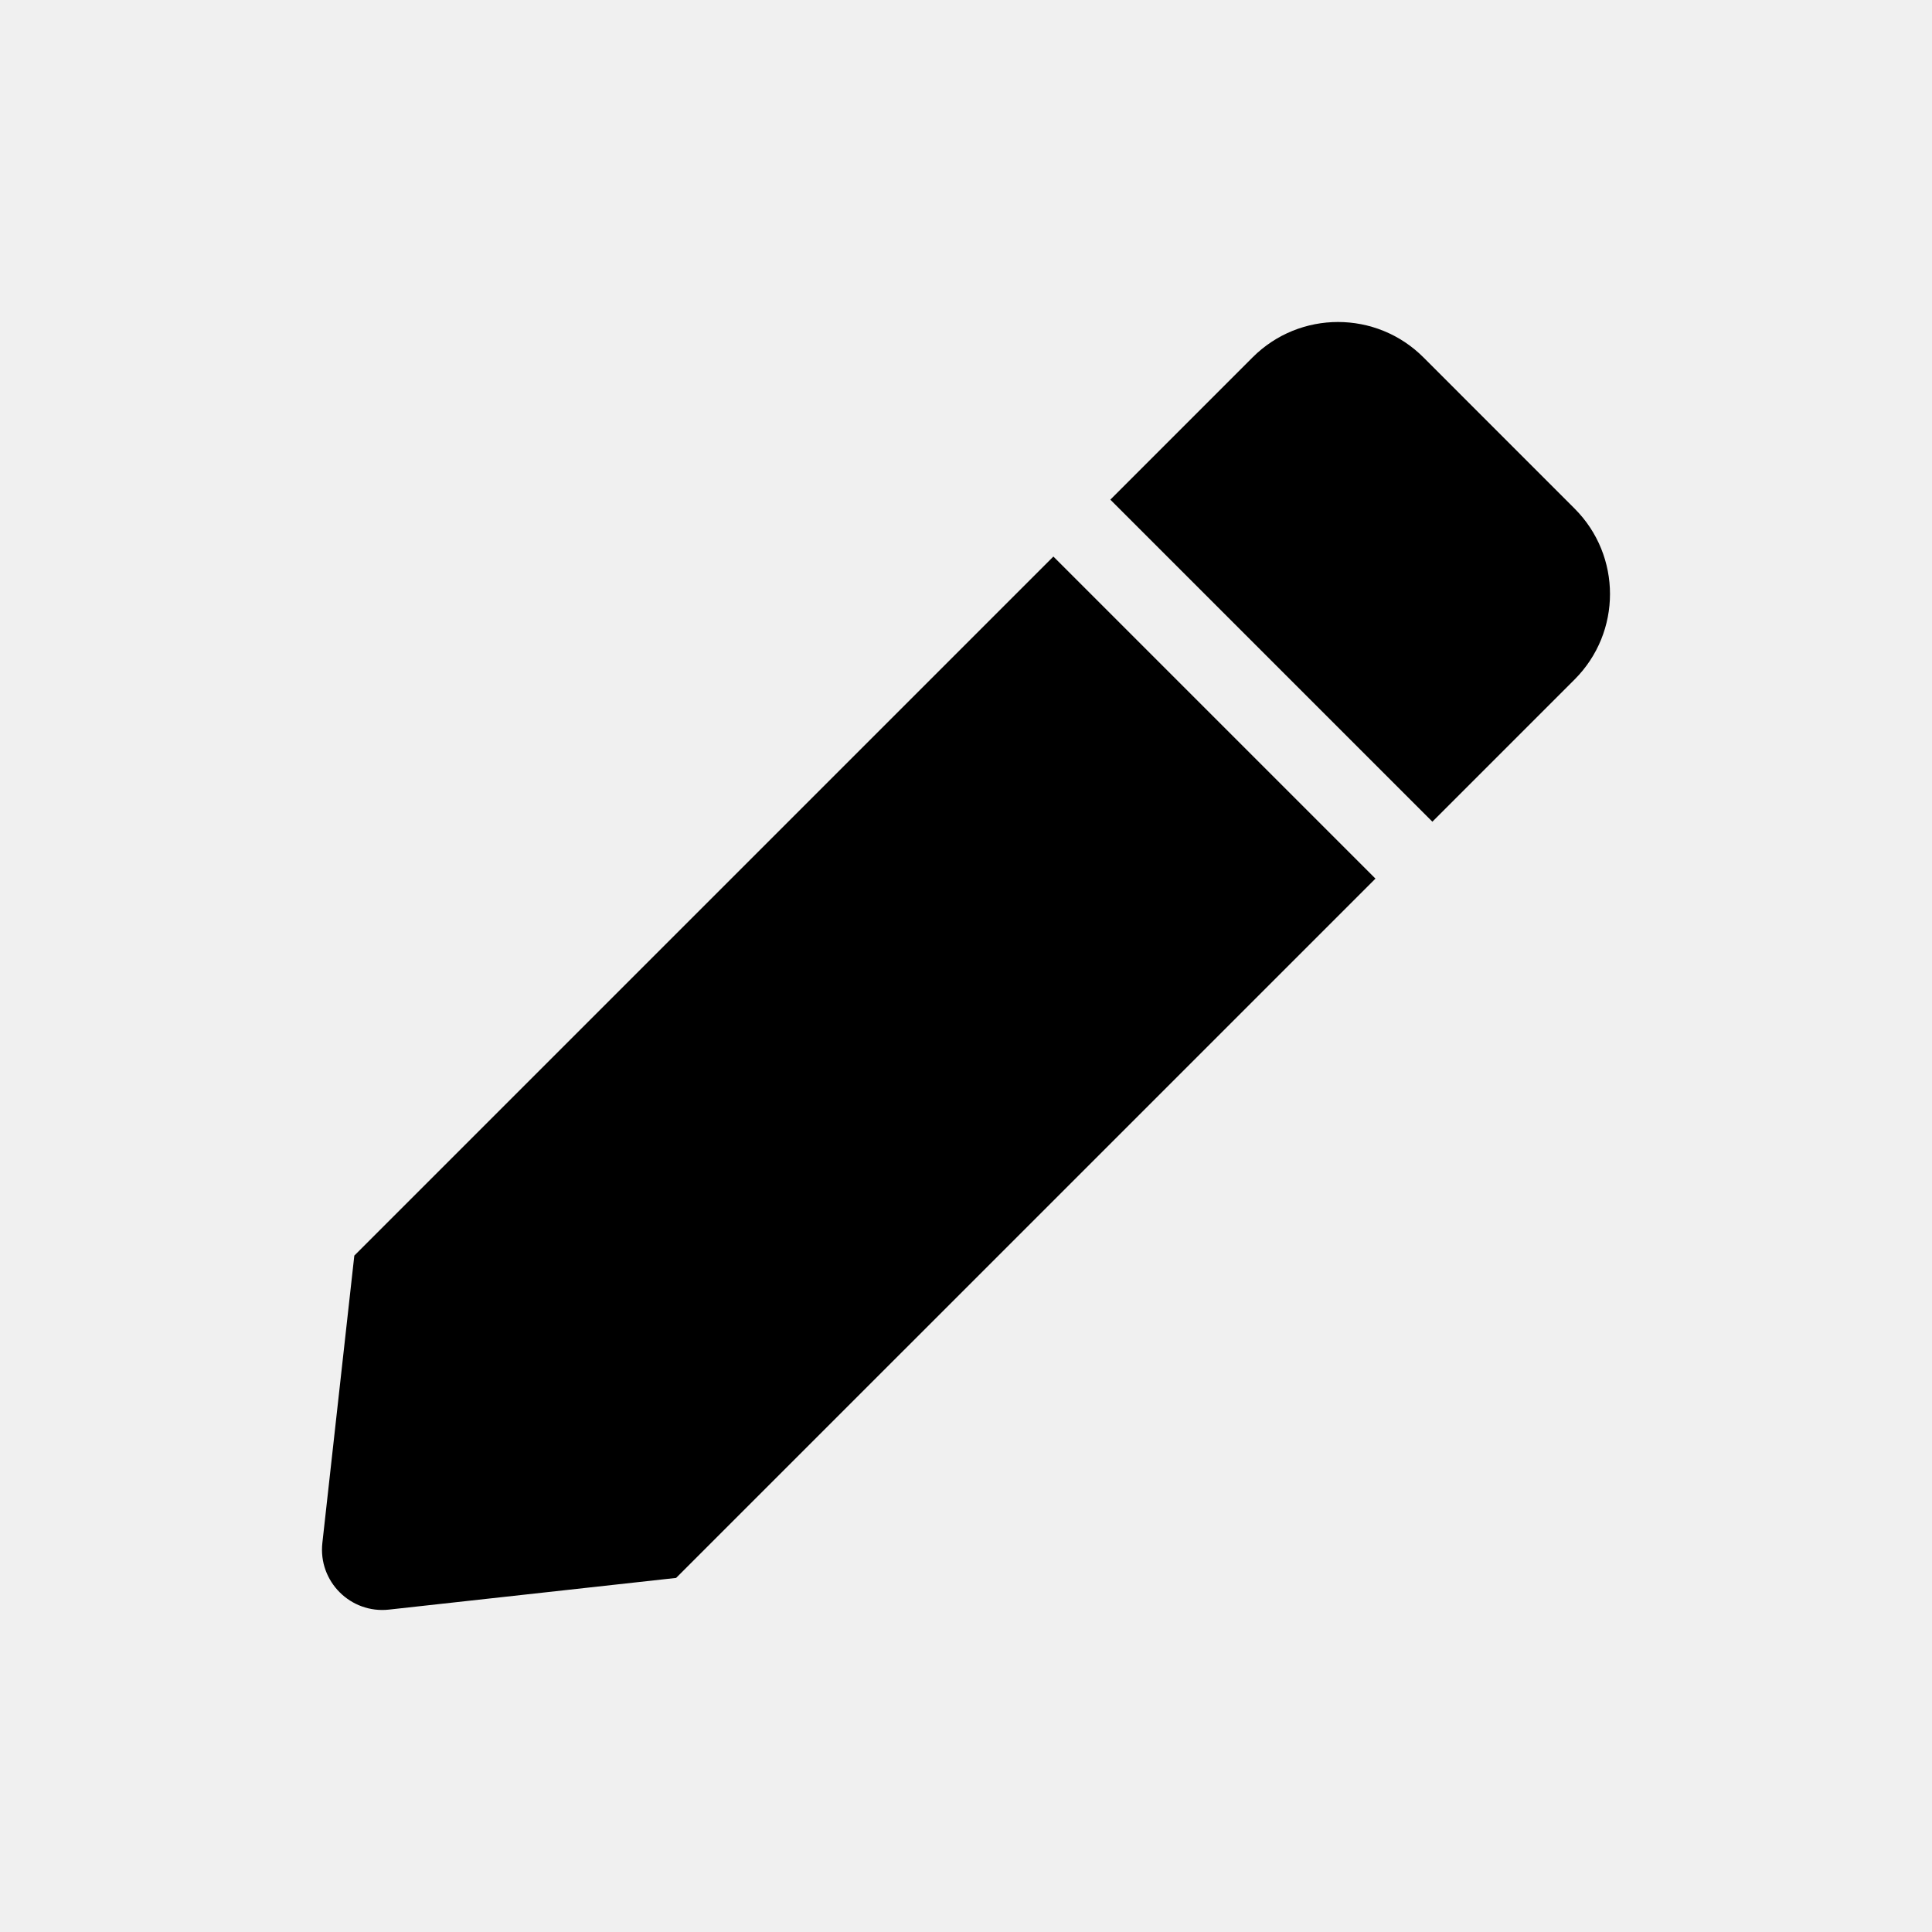
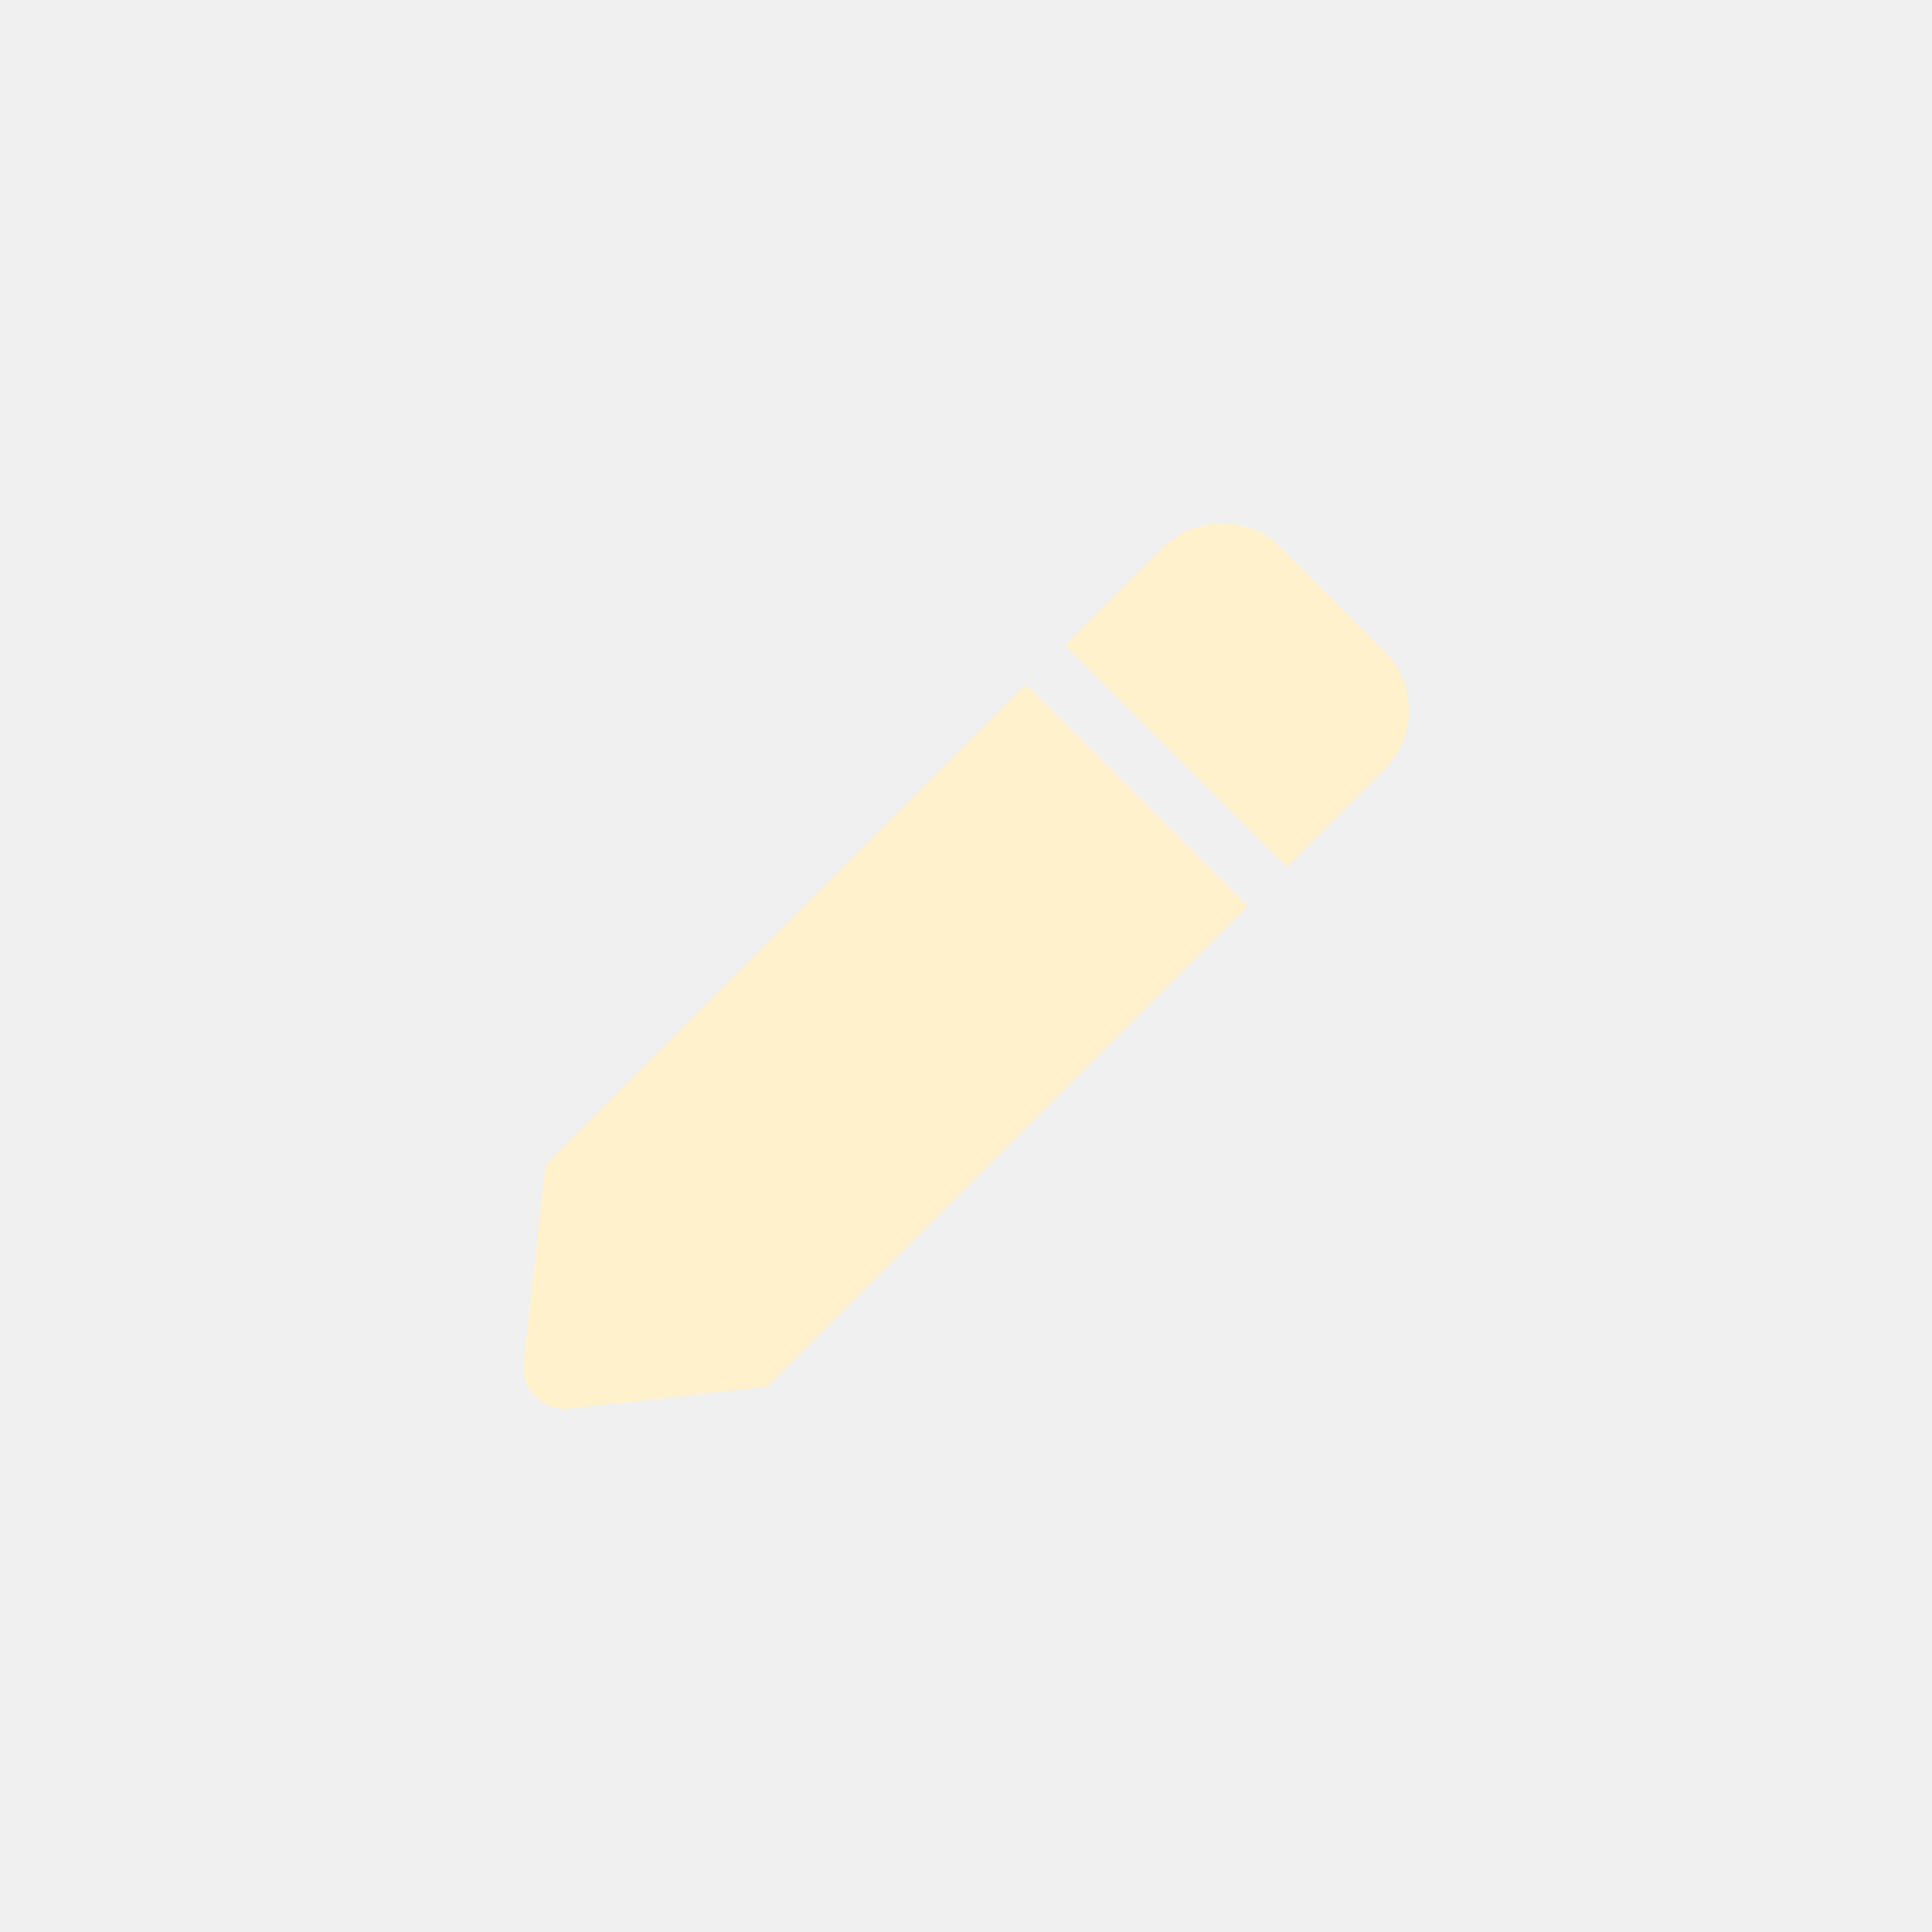
<svg xmlns="http://www.w3.org/2000/svg" width="48" height="48" viewBox="0 0 48 48" fill="none">
  <g clip-path="url(#clip0_60_300)">
-     <path d="M26.171 13.827L34.173 21.829L16.798 39.203L9.665 39.99C8.71 40.096 7.903 39.289 8.009 38.334L8.803 31.195L26.171 13.827ZM39.121 12.636L35.365 8.879C34.193 7.707 32.292 7.707 31.12 8.879L27.586 12.414L35.587 20.415L39.121 16.881C40.293 15.708 40.293 13.808 39.121 12.636Z" fill="black" />
+     <path d="M25.493 17.006L30.994 22.507L19.049 34.452L14.144 34.994C13.488 35.066 12.933 34.511 13.006 33.855L13.552 28.947L25.493 17.006ZM34.396 16.188L31.813 13.605C31.007 12.799 29.701 12.799 28.895 13.605L26.465 16.035L31.966 21.535L34.396 19.105C35.202 18.299 35.202 16.993 34.396 16.188Z" fill="#FFF1CB" />
  </g>
  <defs>
    <clipPath id="clip0_60_300">
-       <rect width="32" height="32" fill="white" transform="translate(8 8)" />
+       <rect width="22" height="22" fill="white" transform="translate(13 13)" />
    </clipPath>
  </defs>
</svg>
